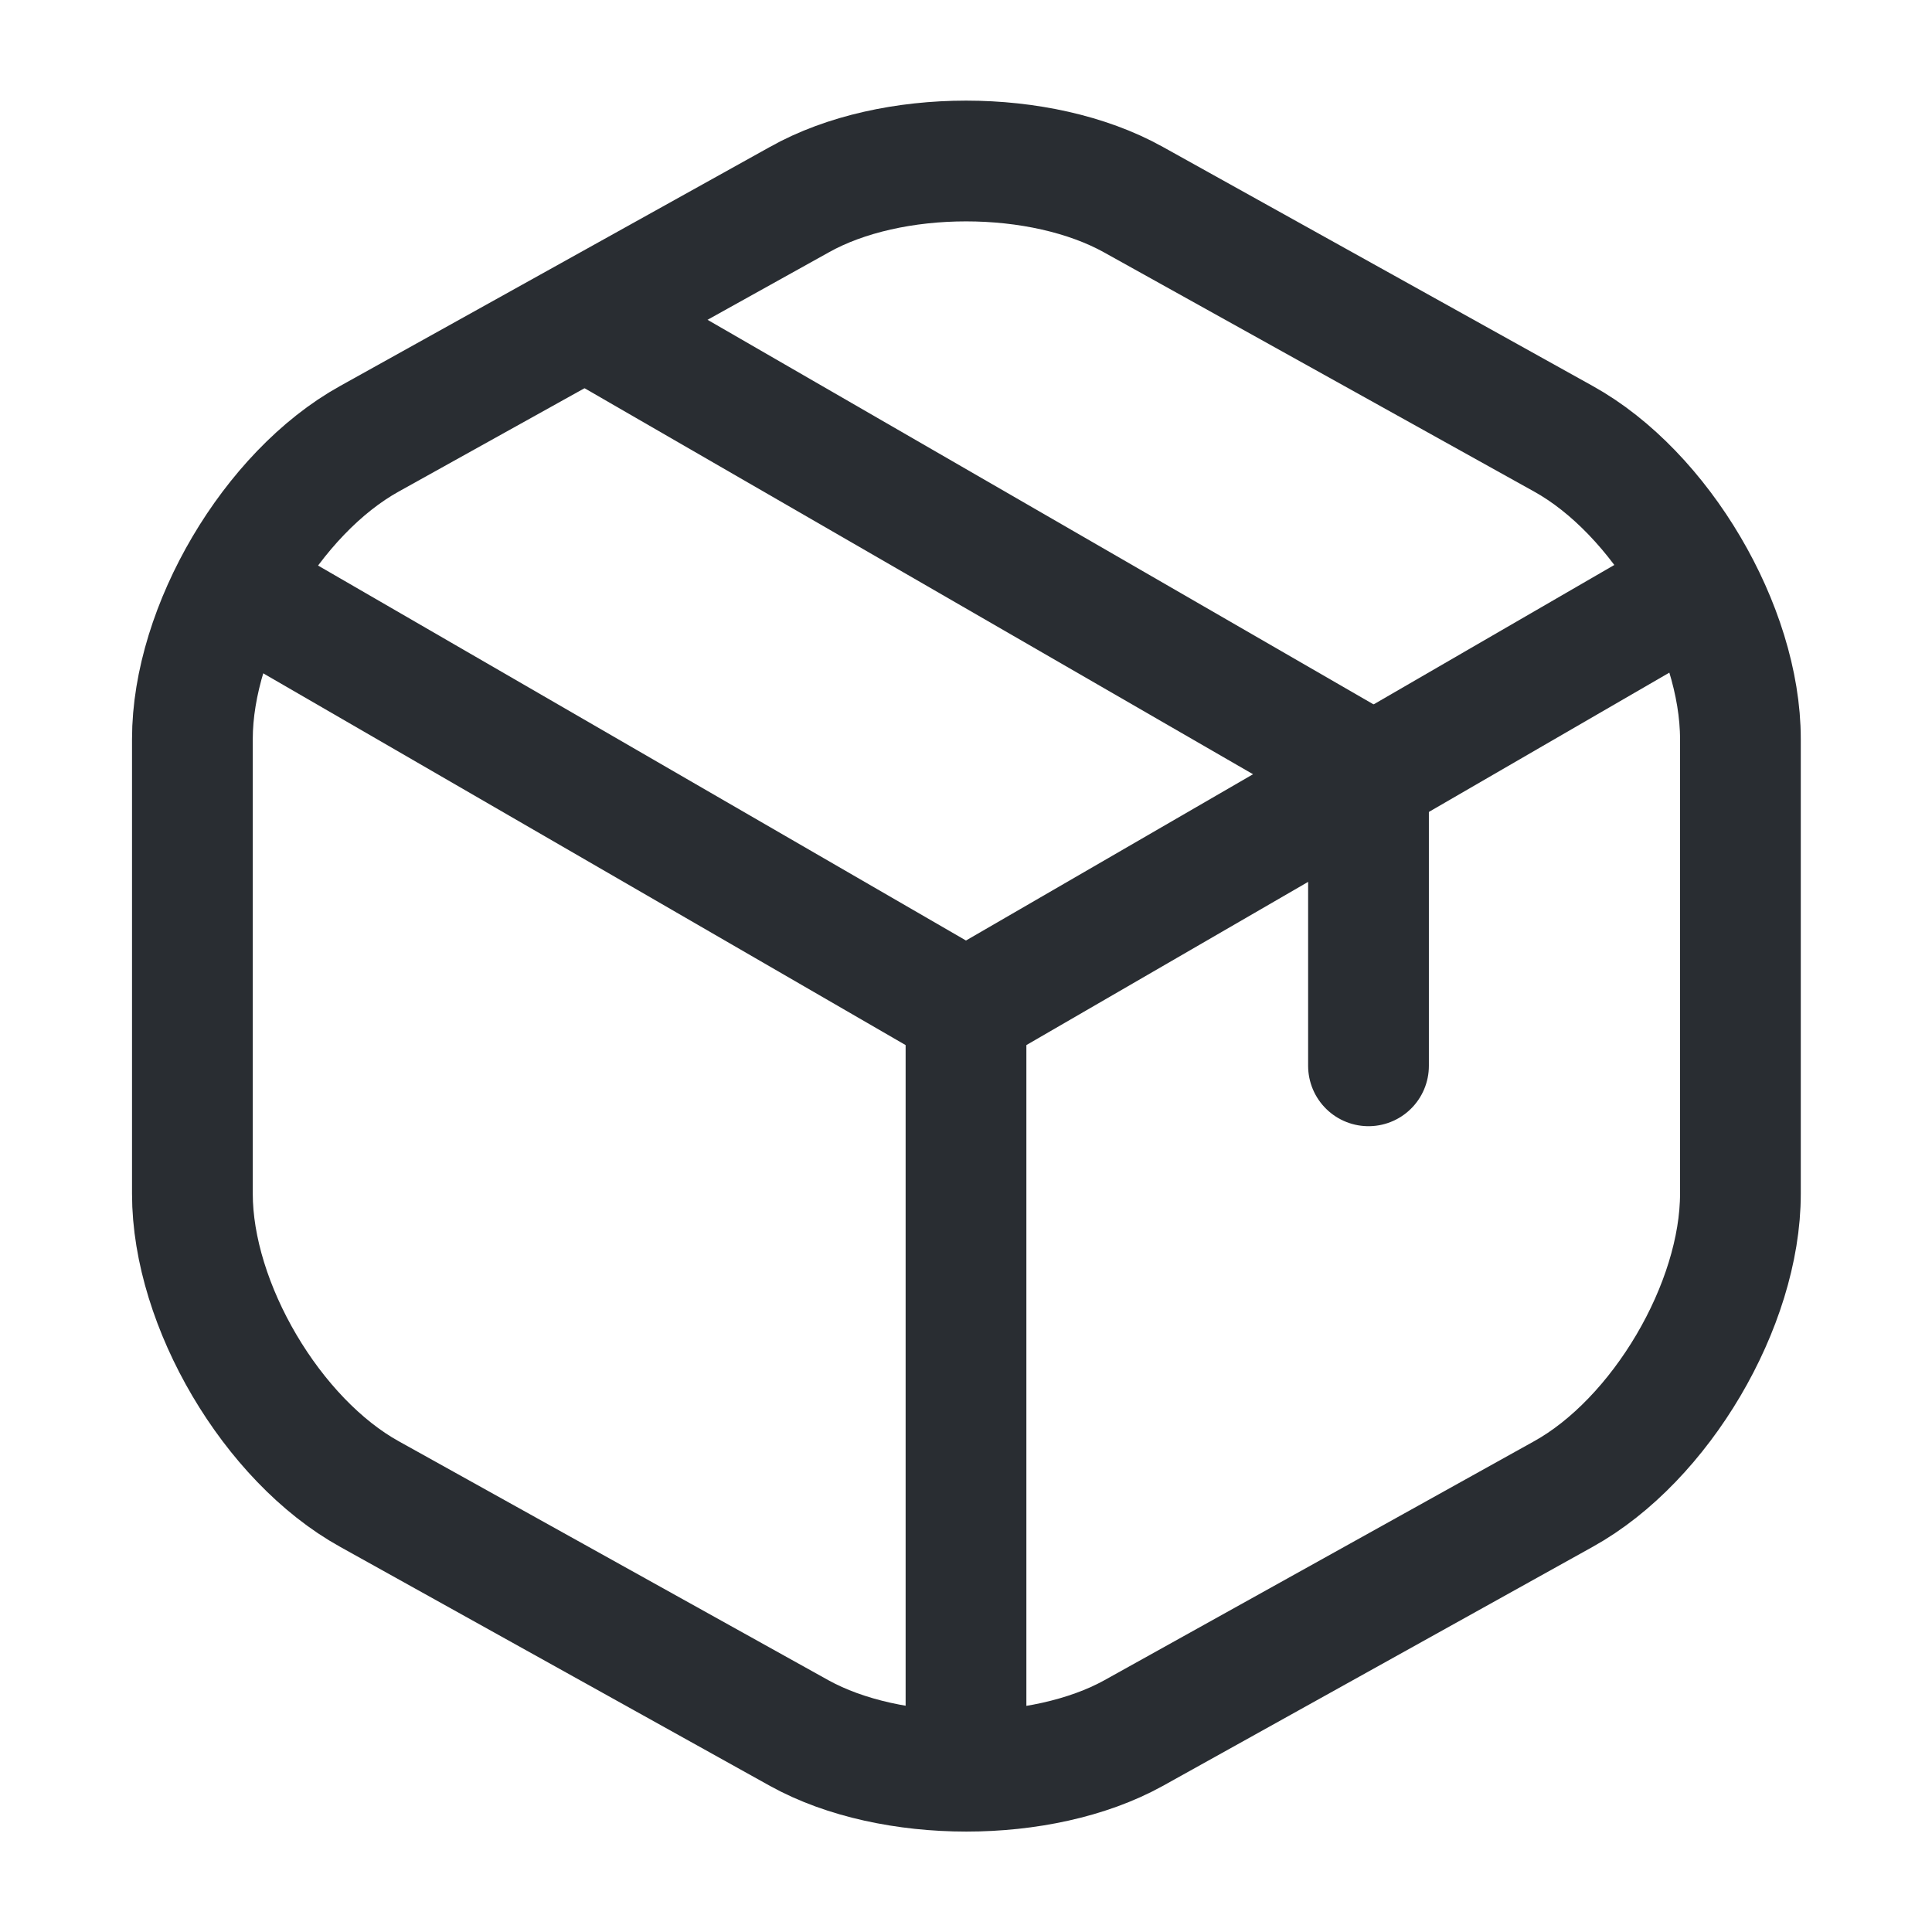
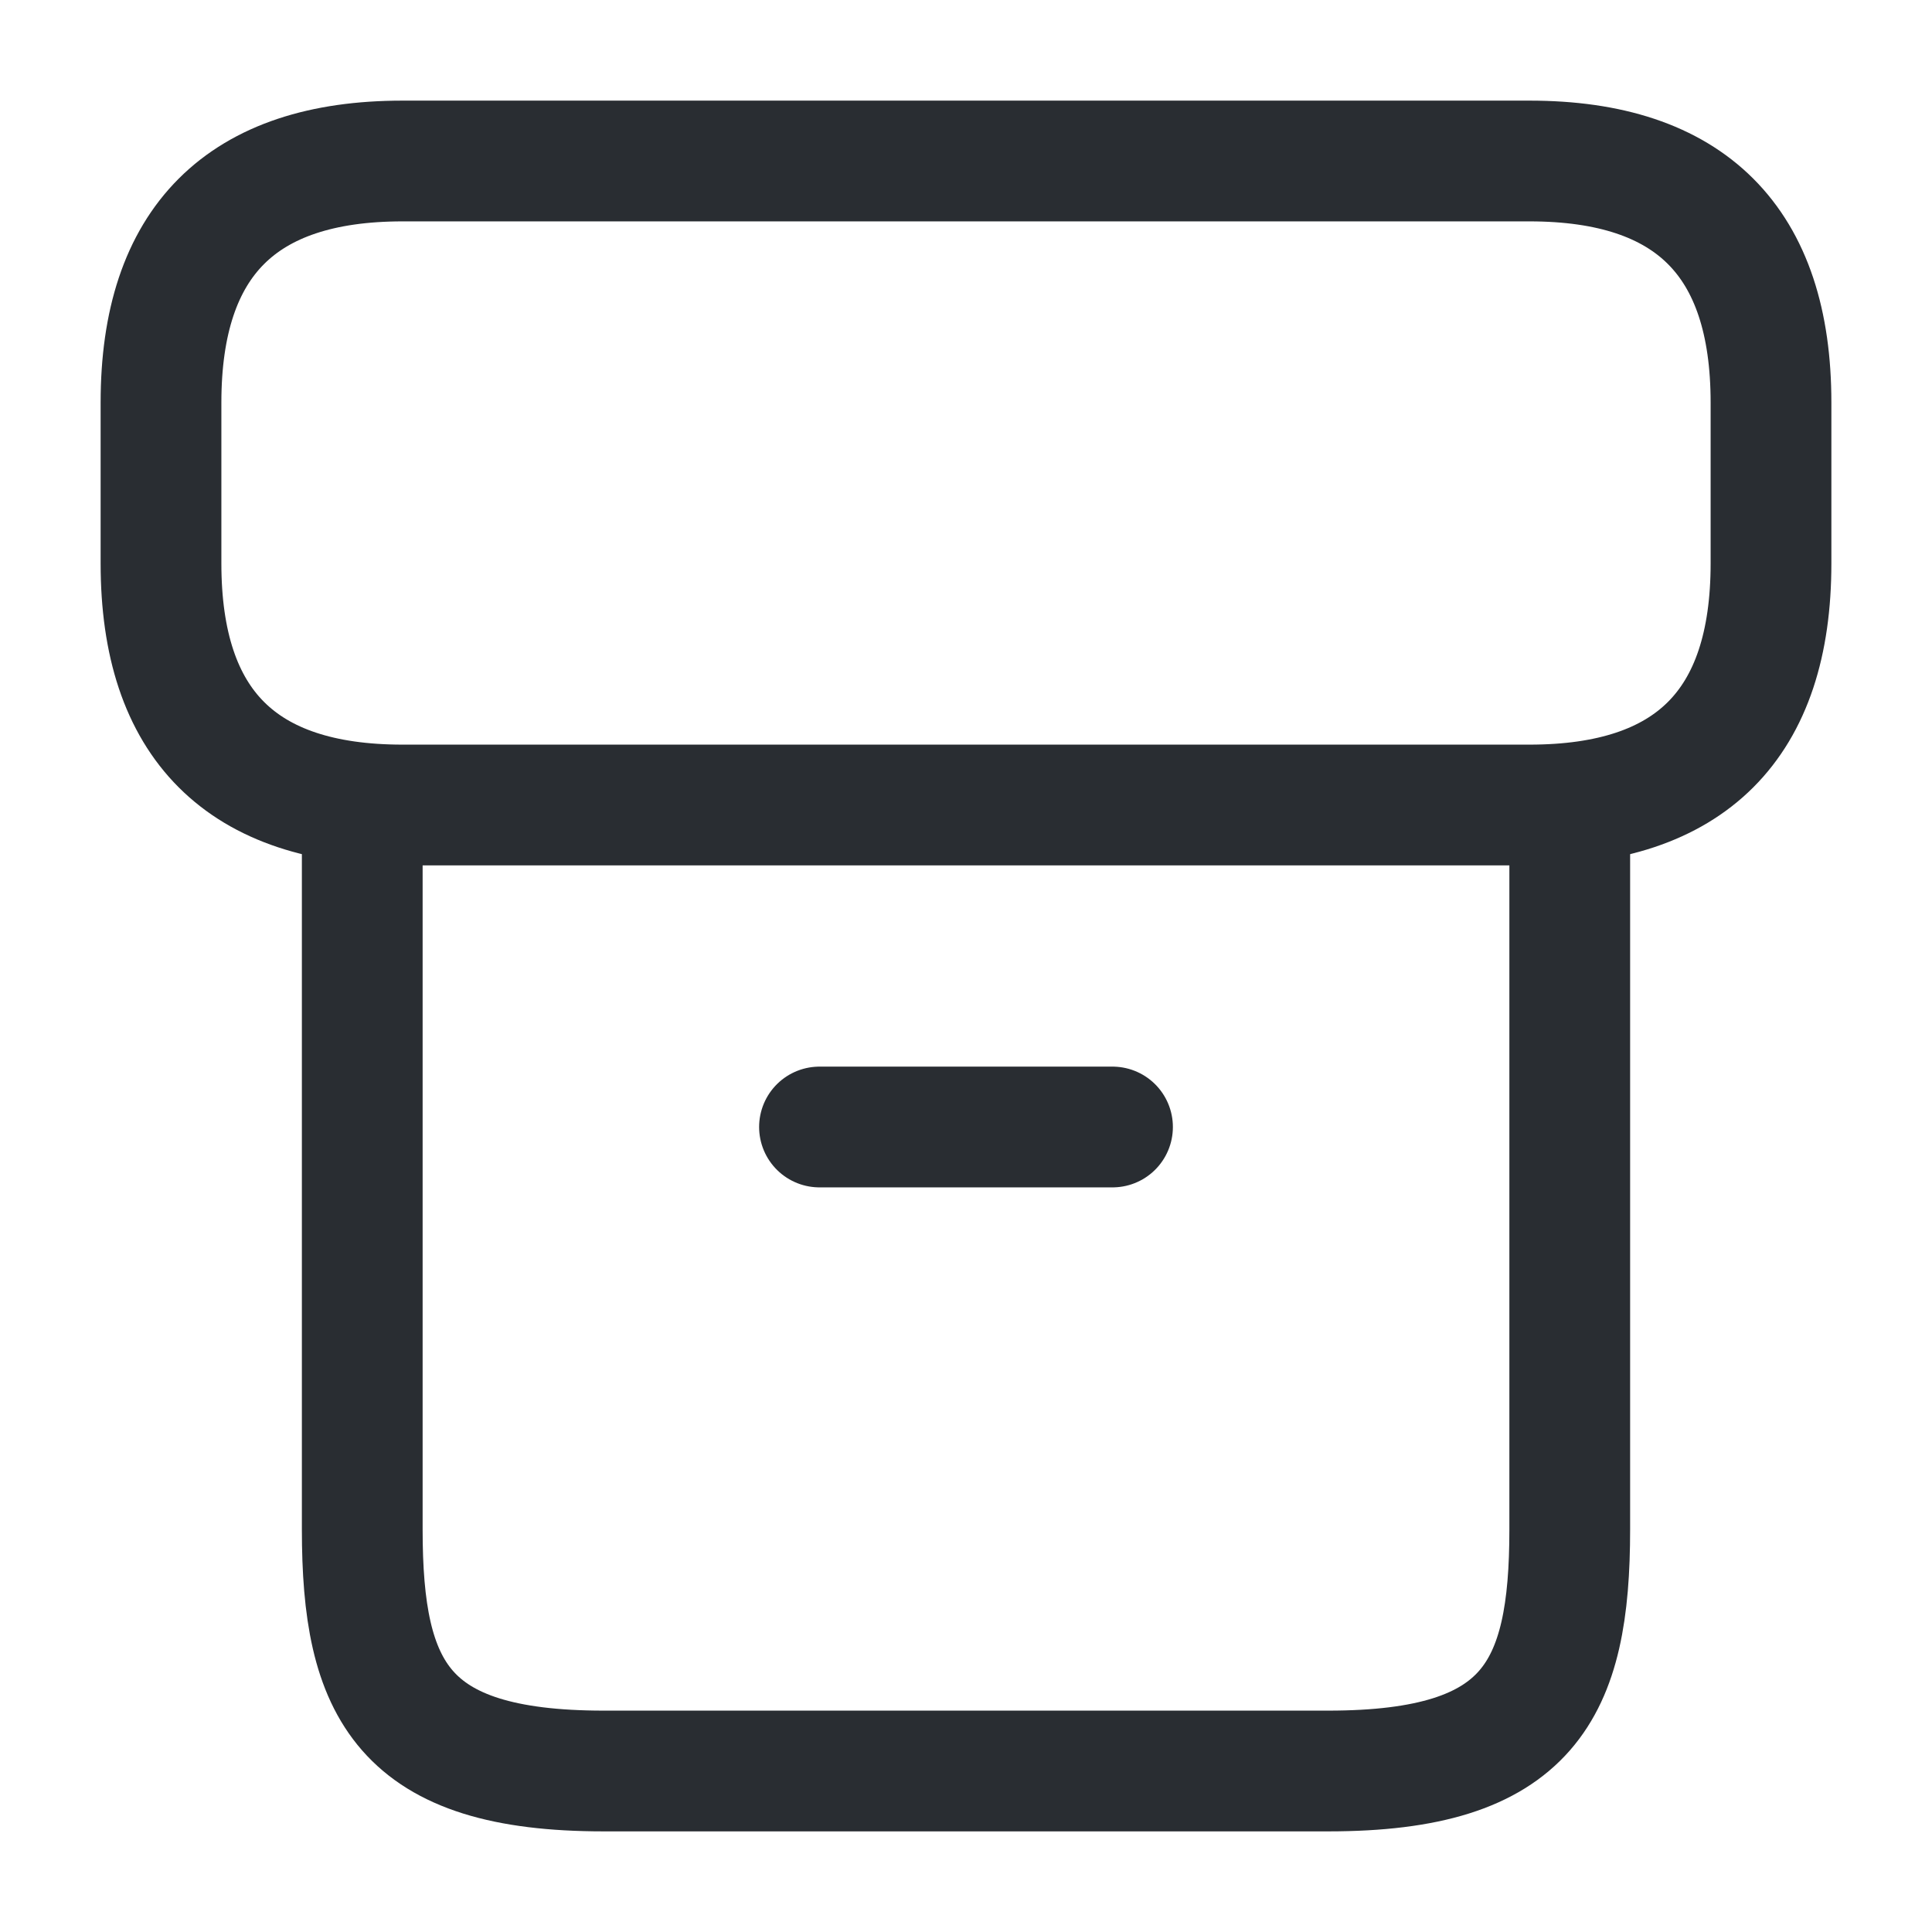
<svg xmlns="http://www.w3.org/2000/svg" width="24" height="24" viewBox="0 0 24 24" fill="none">
-   <path d="M3.17 7.44L12 12.55L20.77 7.47" stroke="#292D32" stroke-width="1.5" stroke-linecap="round" stroke-linejoin="round" />
-   <path d="M12 21.61V12.54" stroke="#292D32" stroke-width="1.5" stroke-linecap="round" stroke-linejoin="round" />
-   <path d="M9.93 2.48L4.59 5.45C3.38 6.12 2.39 7.8 2.39 9.18V14.83C2.39 16.21 3.38 17.89 4.59 18.56L9.93 21.53C11.07 22.16 12.94 22.16 14.08 21.53L19.42 18.56C20.63 17.89 21.62 16.21 21.62 14.83V9.18C21.62 7.8 20.63 6.12 19.42 5.45L14.08 2.48C12.93 1.84 11.07 1.84 9.93 2.48Z" stroke="#292D32" stroke-width="1.5" stroke-linecap="round" stroke-linejoin="round" />
-   <path d="M17 13.24V9.58L7.51 4.1" stroke="#292D32" stroke-width="1.5" stroke-linecap="round" stroke-linejoin="round" />
+   <path d="M19.5 10.22V19C19.5 21 19 22 16.5 22H7.5C5 22 4.5 21 4.5 19V10.22" stroke="#292D32" stroke-width="1.5" stroke-linecap="round" stroke-linejoin="round" />
+   <path d="M5 2H19C21 2 22 3 22 5V7C22 9 21 10 19 10H5C3 10 2 9 2 7V5C2 3 3 2 5 2Z" stroke="#292D32" stroke-width="1.5" stroke-linecap="round" stroke-linejoin="round" />
+   <path d="M10.18 14H13.82" stroke="#292D32" stroke-width="1.5" stroke-linecap="round" stroke-linejoin="round" />
</svg>
